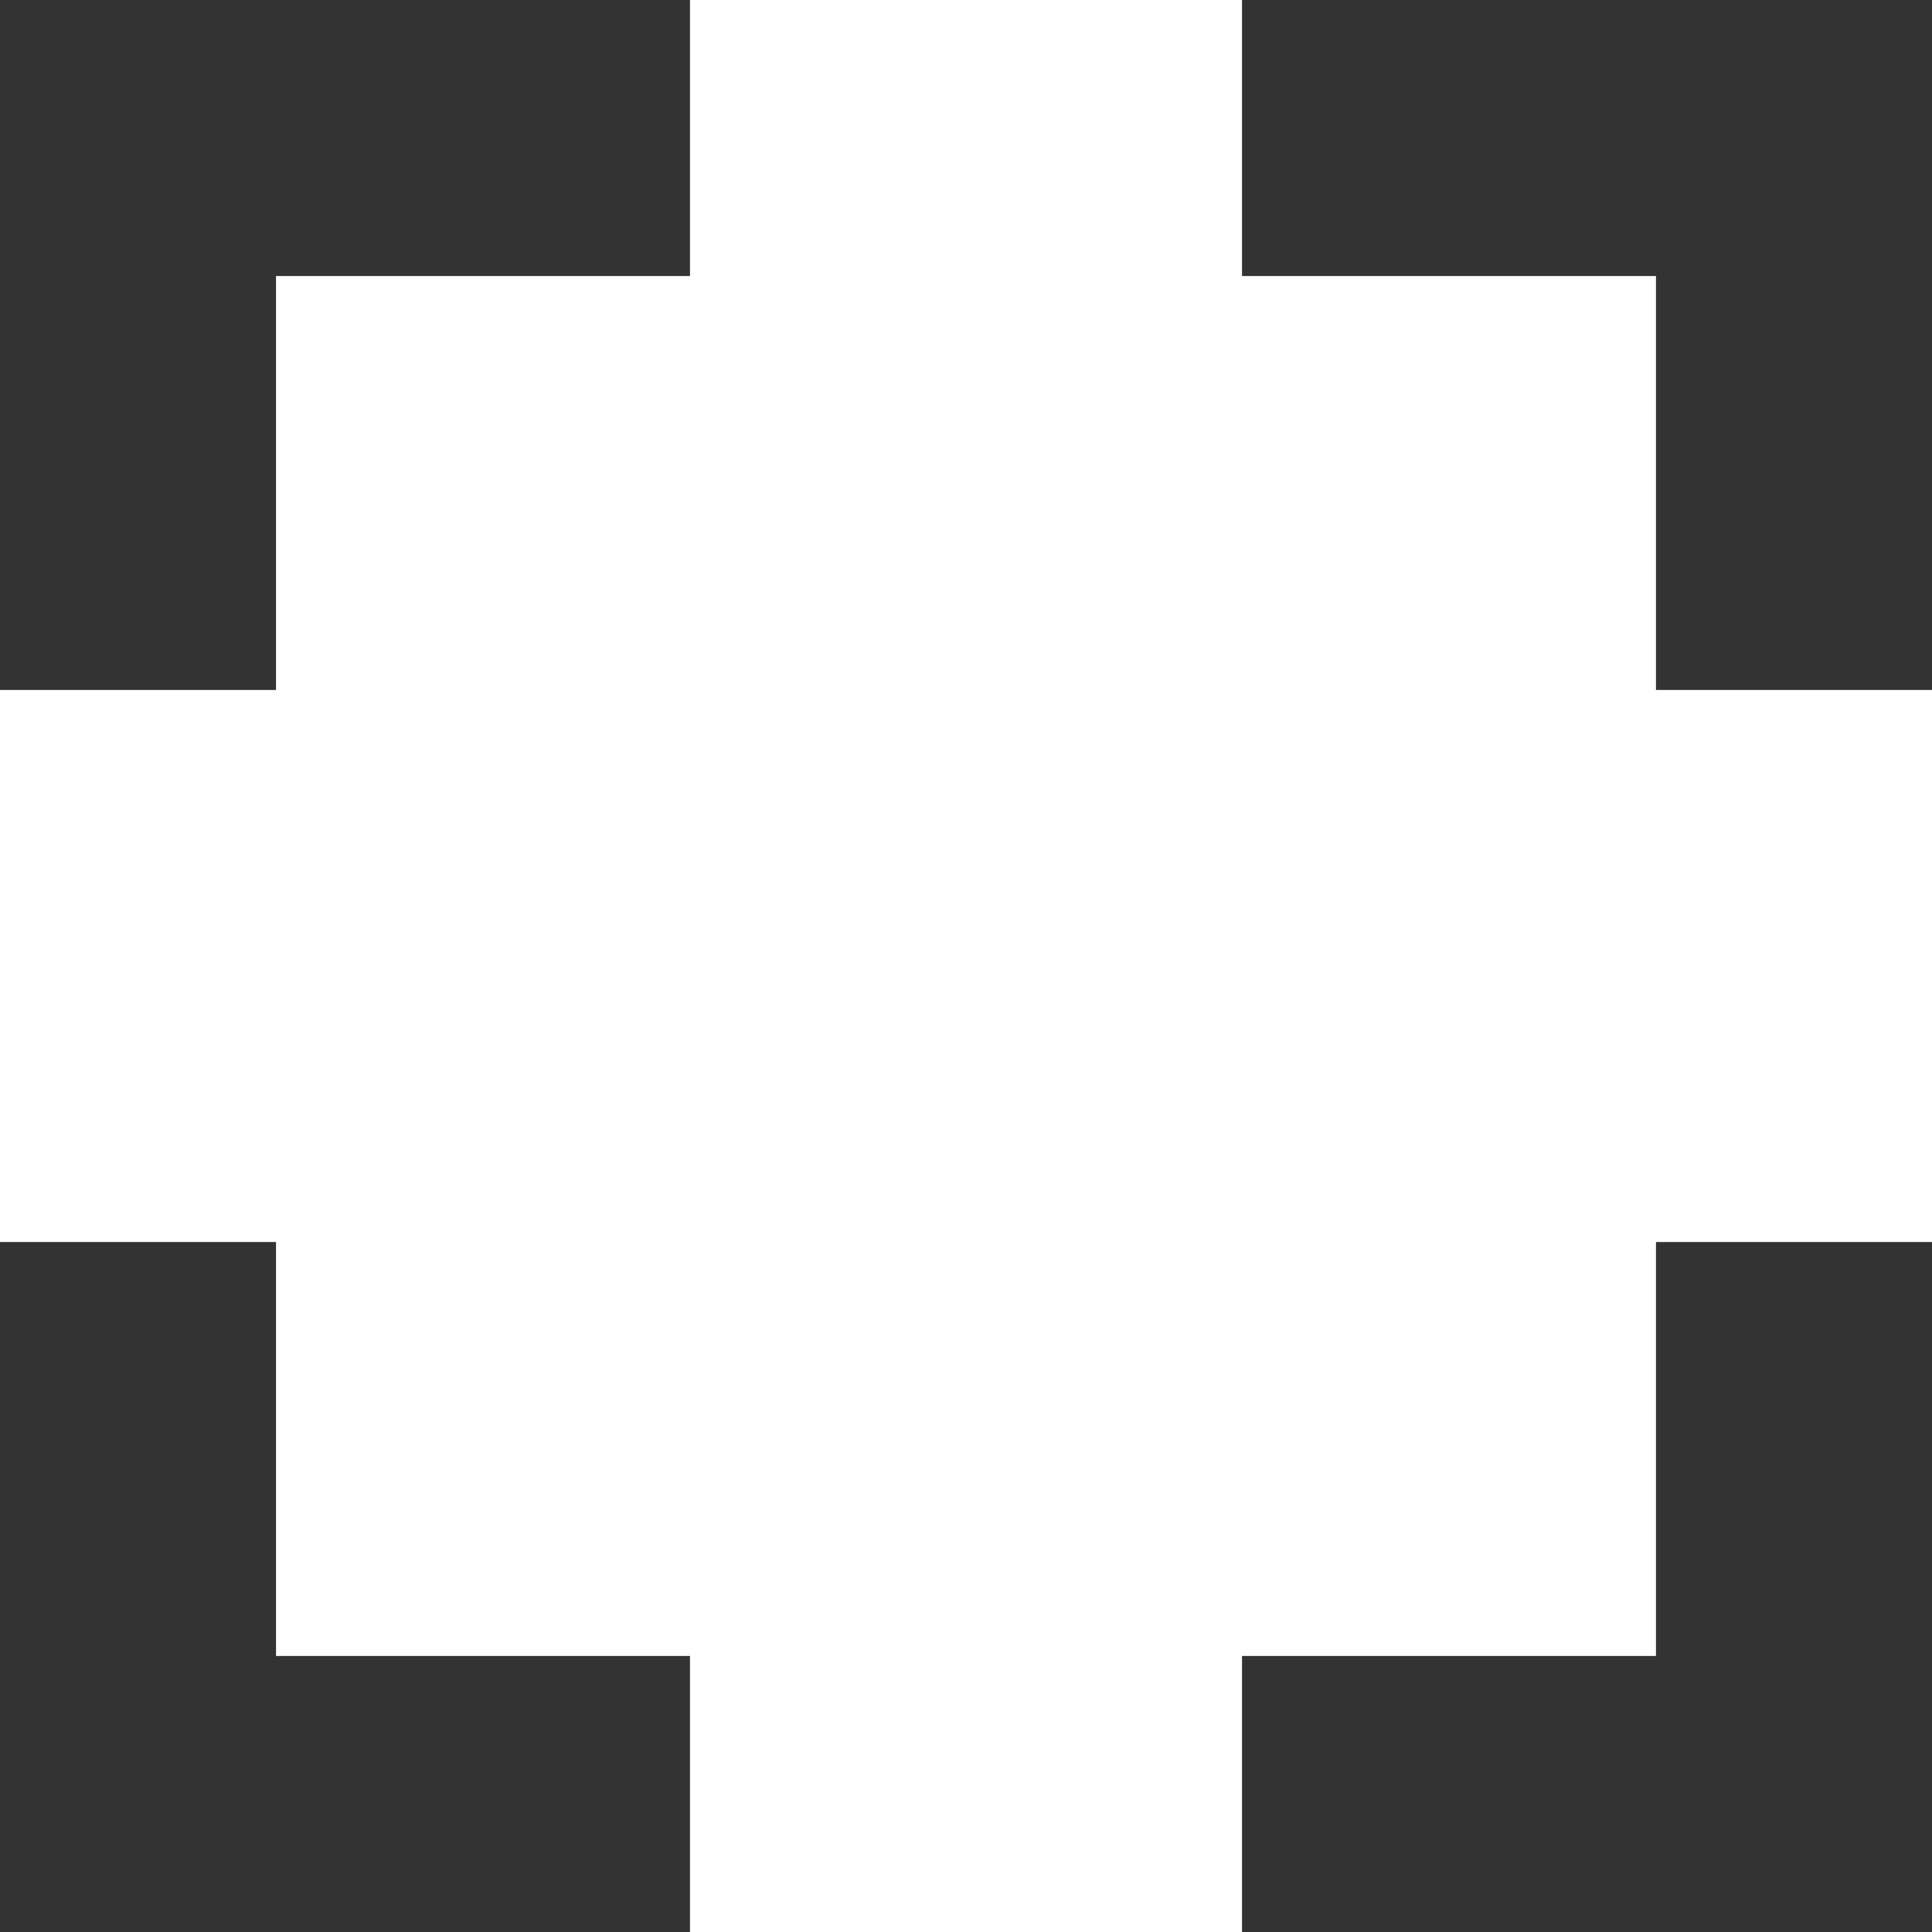
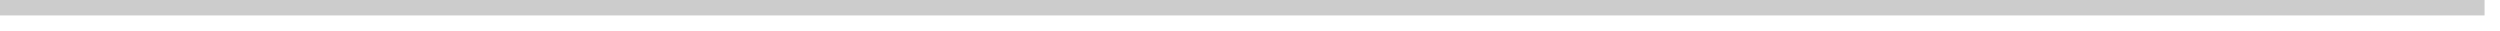
- <svg xmlns="http://www.w3.org/2000/svg" version="1.1" width="16px" height="16px">
-   <g transform="matrix(1 0 0 1 -9 -13 )">
-     <path d="M 2.286 13.714  L 2.286 10.286  L 0 10.286  L 0 16  L 5.714 16  L 5.714 13.714  L 2.286 13.714  Z M 0 0  L 0 5.714  L 2.286 5.714  L 2.286 2.286  L 5.714 2.286  L 5.714 0  L 0 0  Z M 13.714 10.286  L 13.714 13.714  L 10.286 13.714  L 10.286 16  L 16 16  L 16 10.286  L 13.714 10.286  Z M 16 0  L 10.286 0  L 10.286 2.286  L 13.714 2.286  L 13.714 5.714  L 16 5.714  L 16 0  Z " fill-rule="nonzero" fill="#333333" stroke="none" transform="matrix(1 0 0 1 9 13 )" />
+ <svg xmlns="http://www.w3.org/2000/svg" version="1.1" width="162px" height="2px">
+   <g transform="matrix(1 0 0 1 -3 -111 )">
+     <path d="M 3 111.5  L 164 111.5  " stroke-width="1" stroke="#cccccc" fill="none" />
  </g>
</svg>
